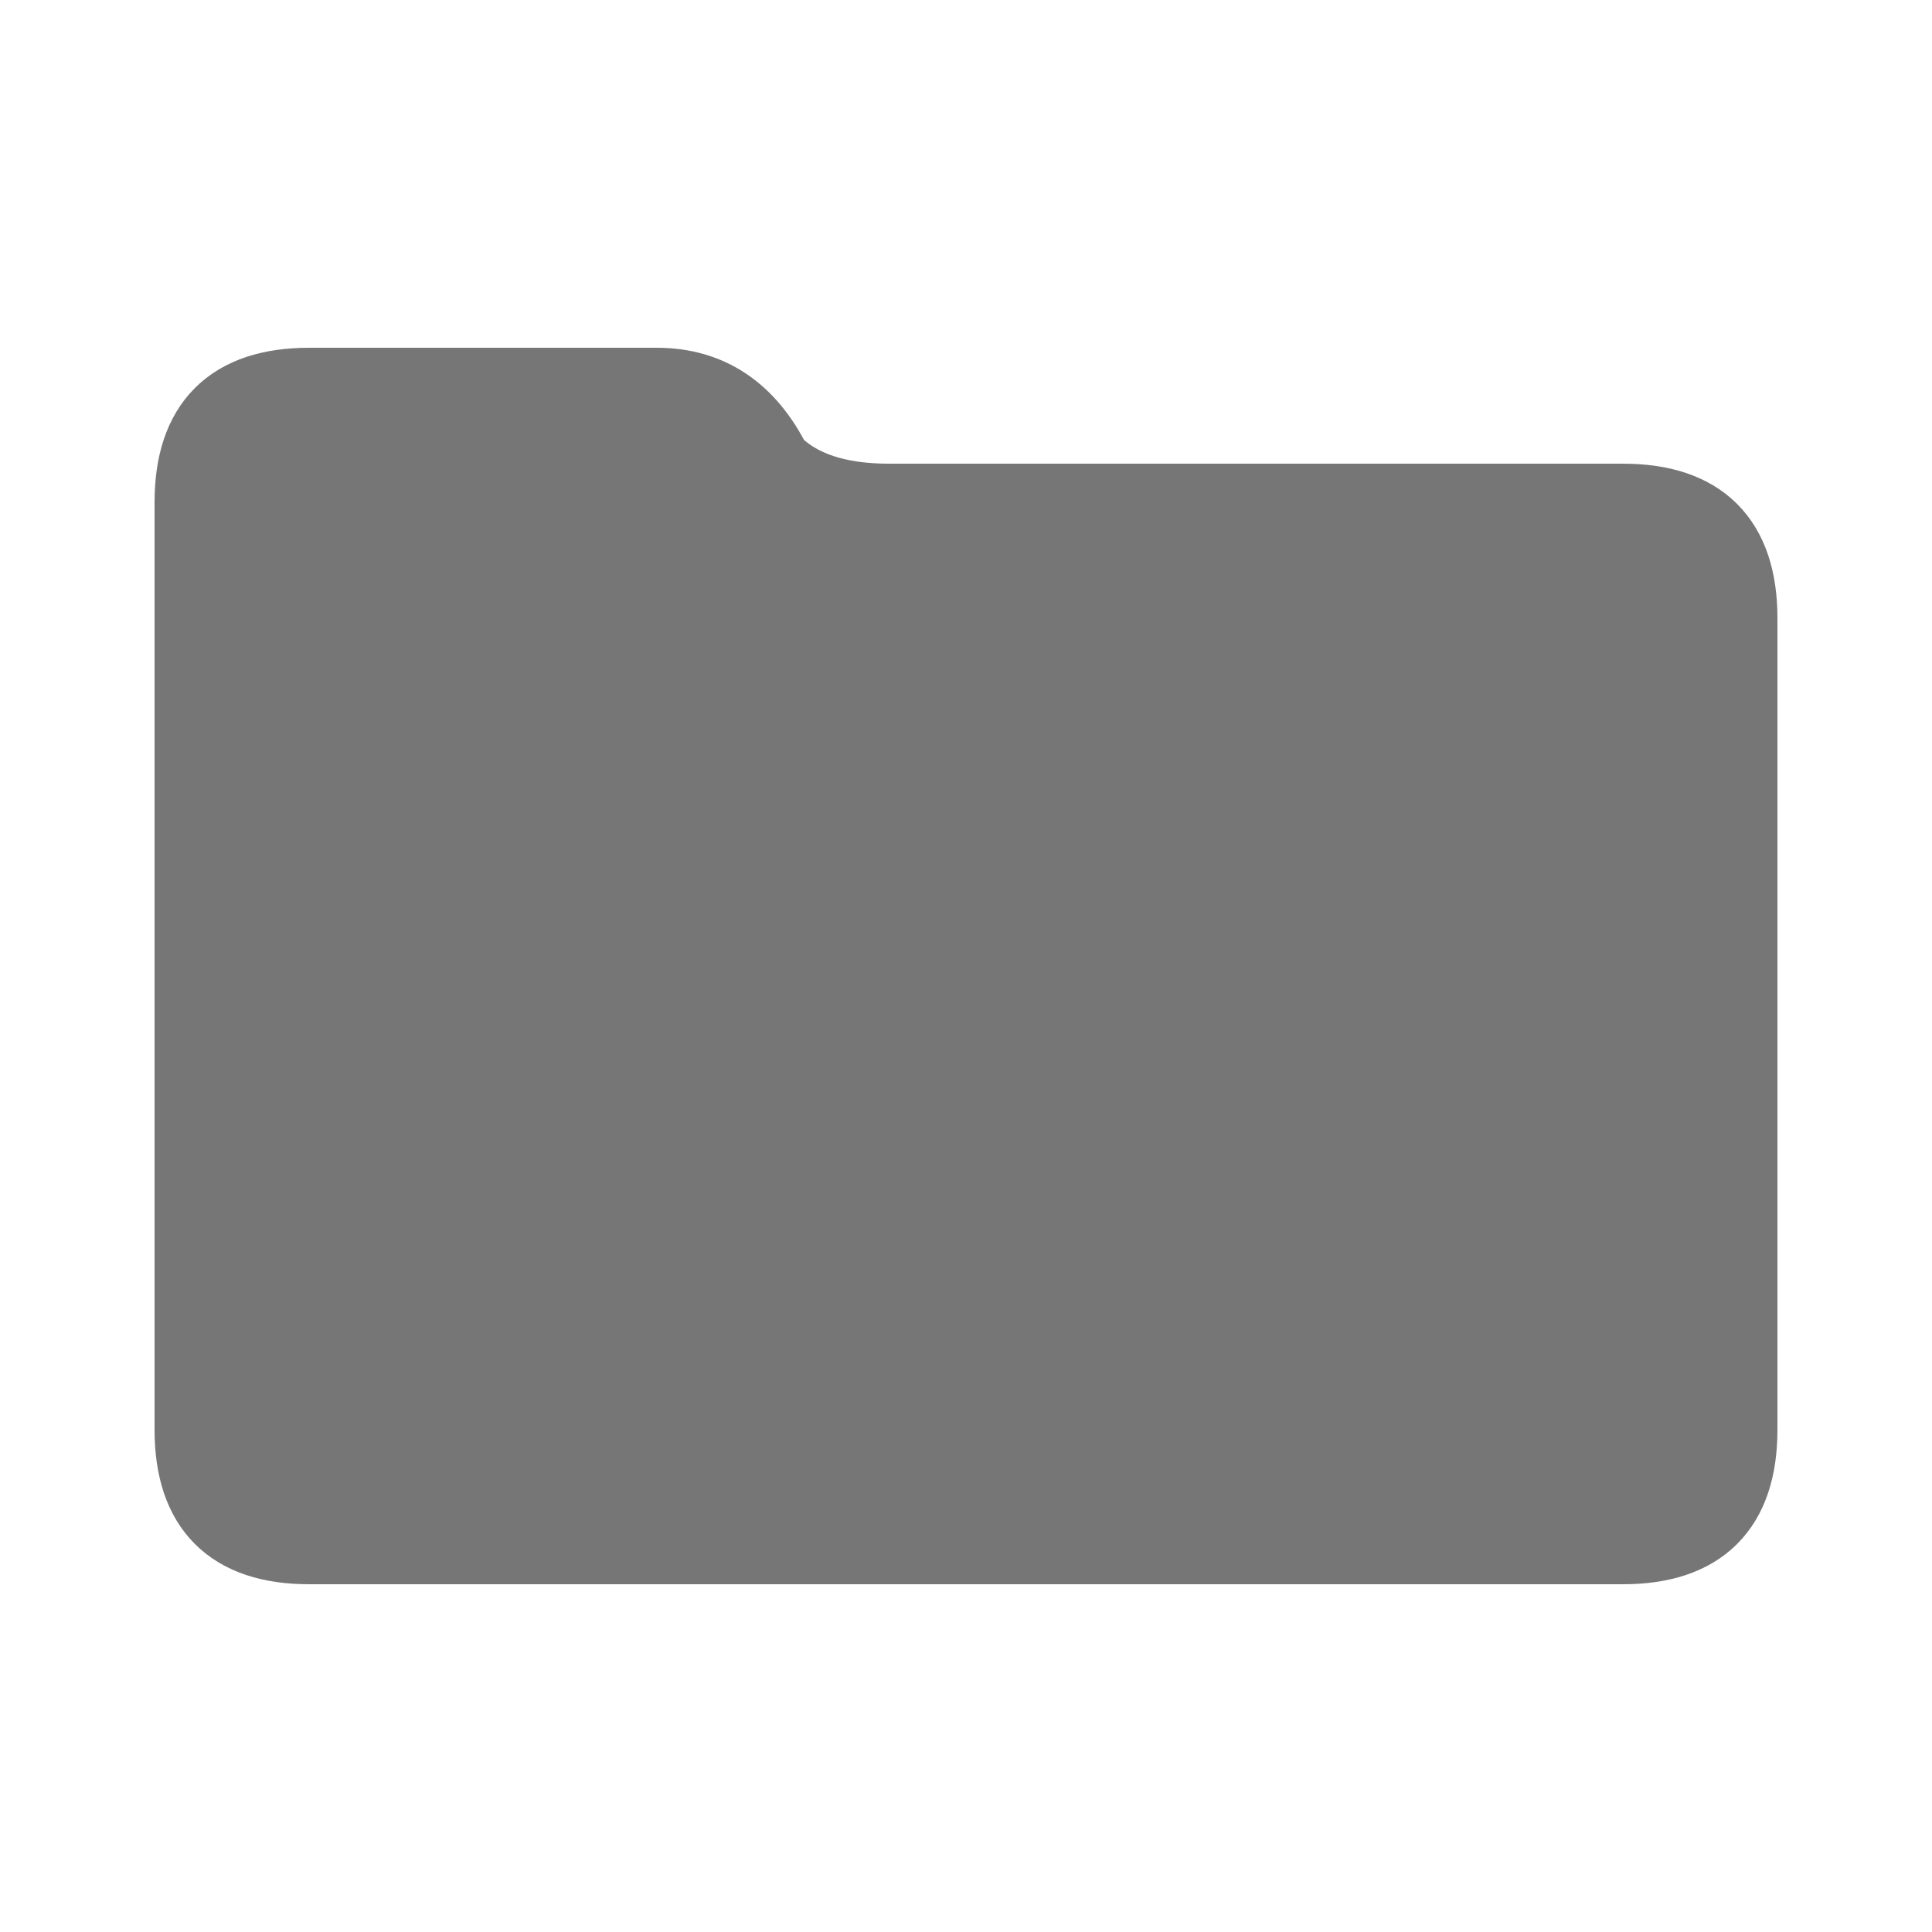
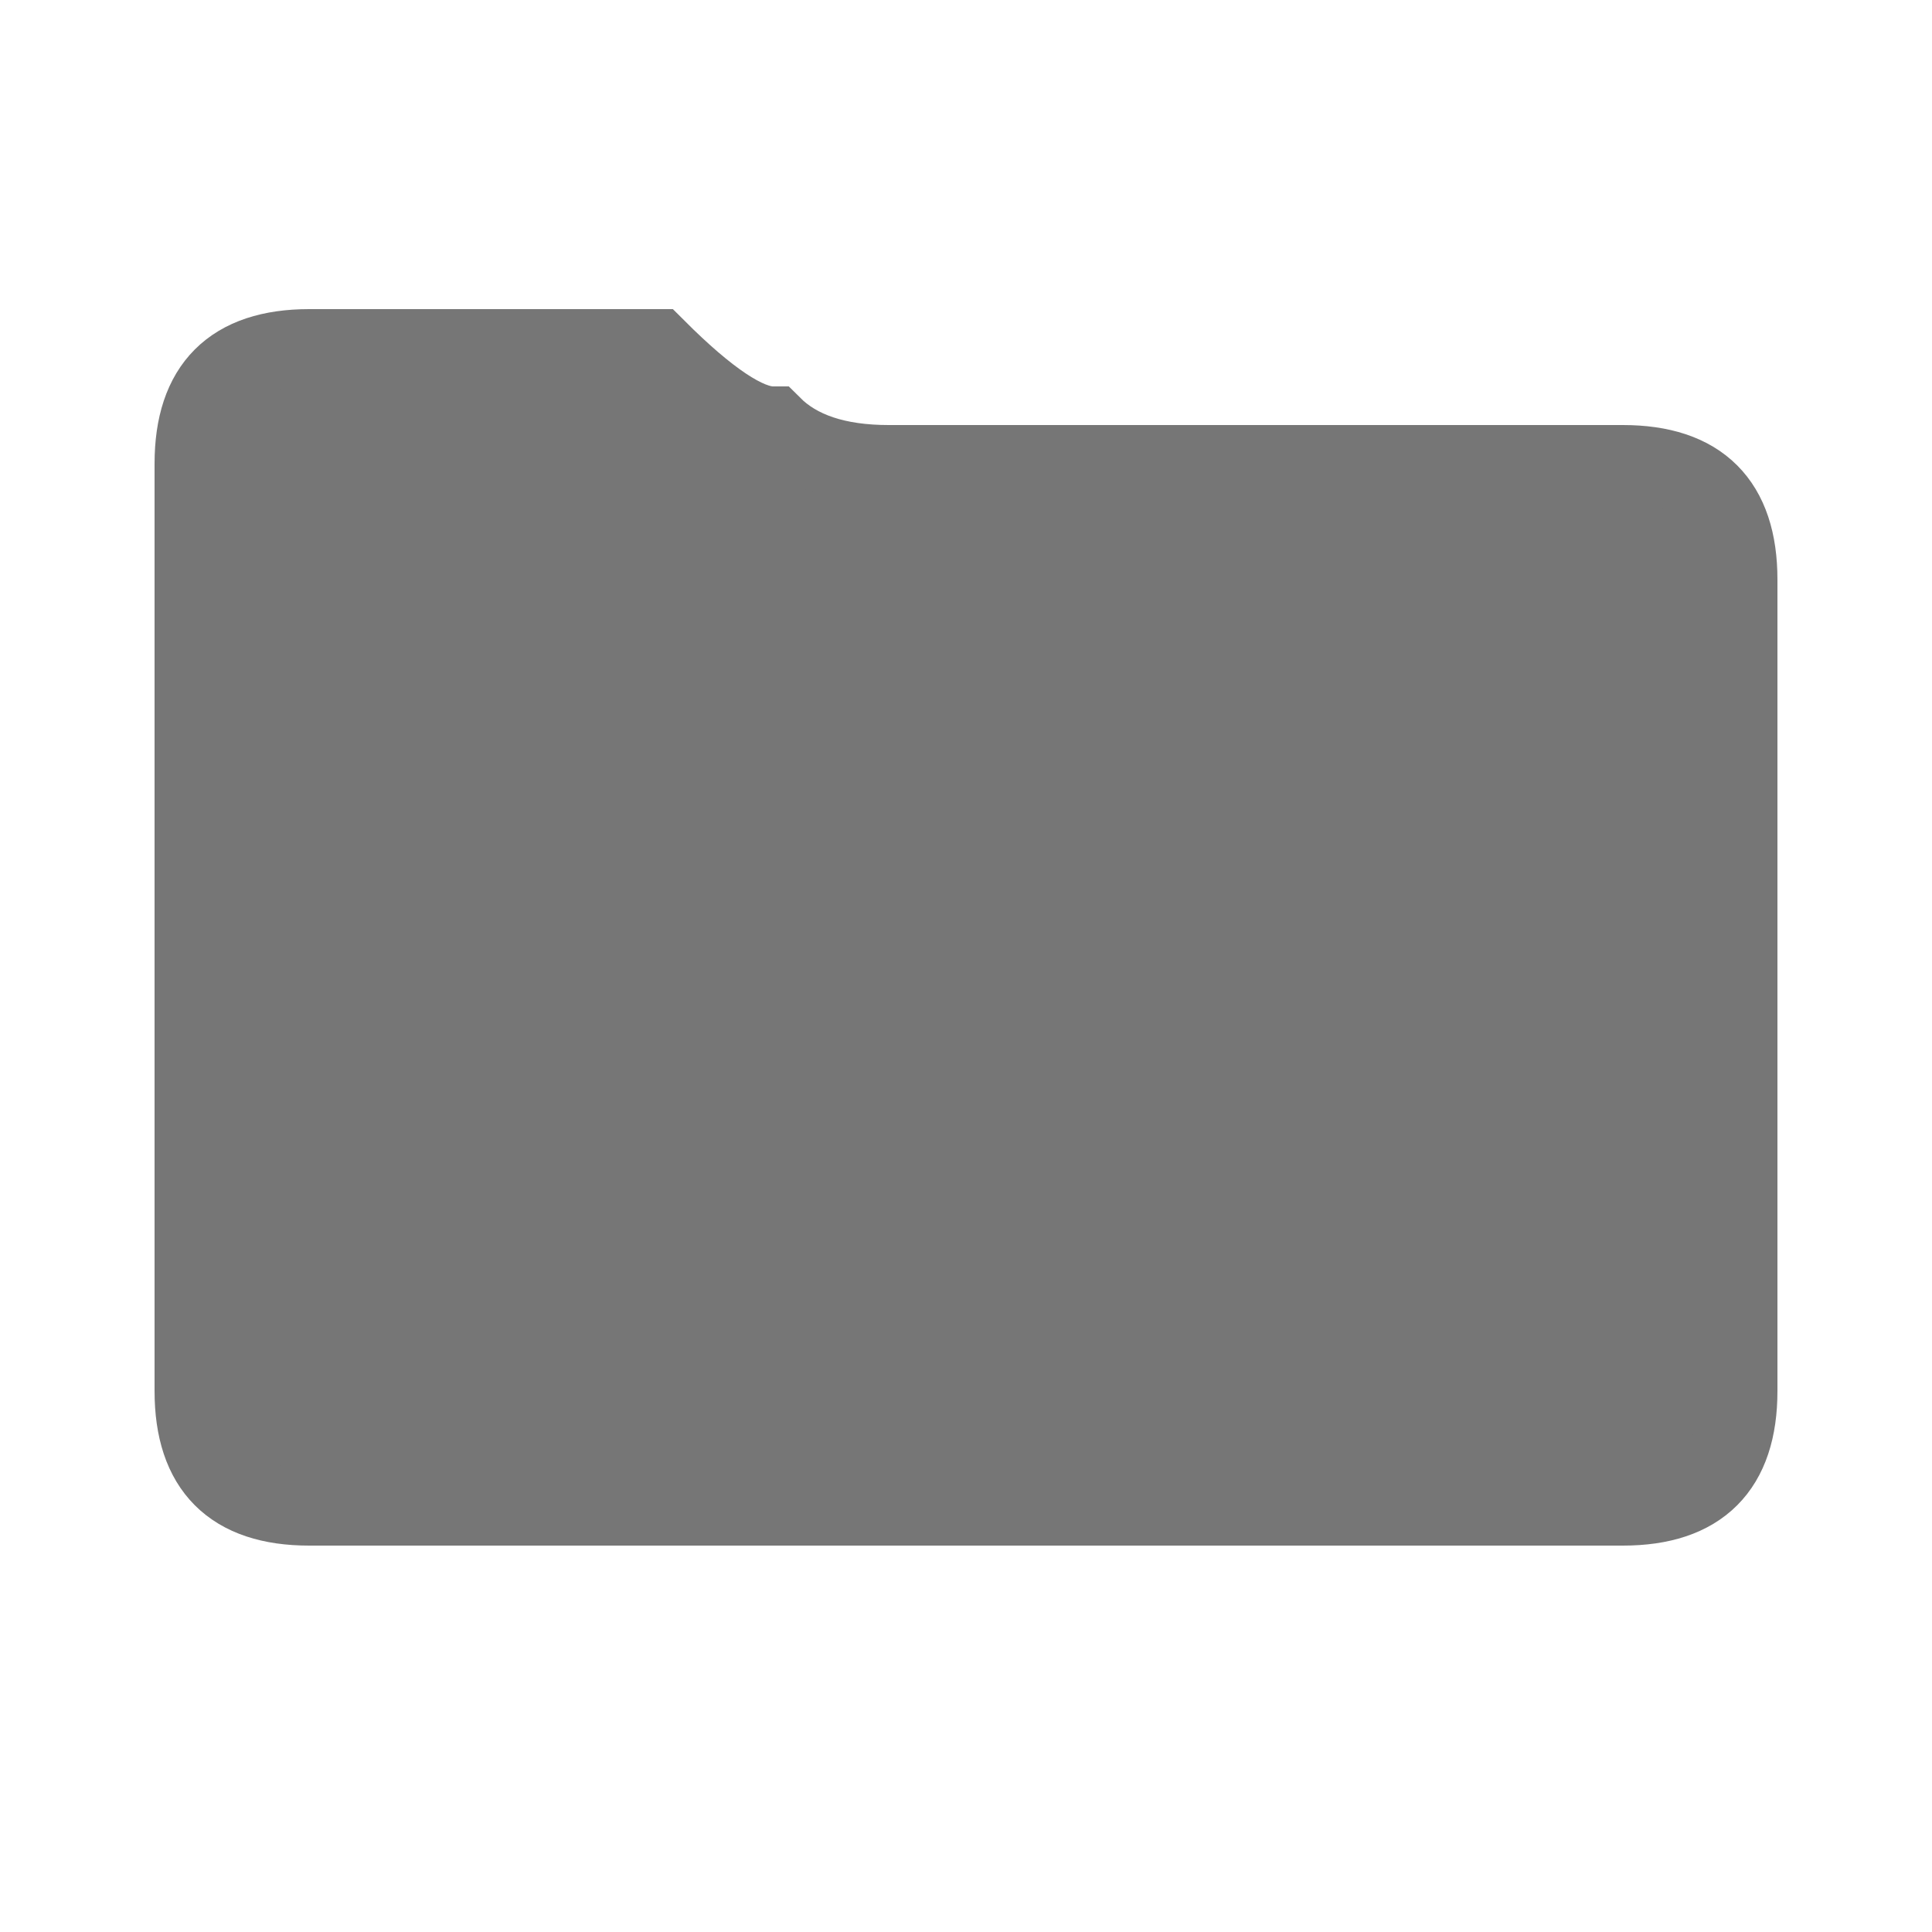
<svg xmlns="http://www.w3.org/2000/svg" viewBox="0 0 50 50" width="50" height="50" version="1.1">
  <g stroke-width="2" stroke="#767676" fill="#767676">
-     <path d="M 5 13 L 5 37 Q 5 40 8 40 L 42 40 Q 45 40 45 37 L 45 16 Q 45 13 42 13 L 23 13 Q 21 13 20 12 Q 19 10 17 10 L 8 10 Q 5 10 5 13 Z" />
+     <path d="M 5 12 L 5 36 Q 5 39 8 39 L 42 39 Q 45 39 45 36 L 45 15 Q 45 12 42 12 L 23 12 Q 21 12 20 11 Q 19 11 17 9 L 8 9 Q 5 9 5 12 Z" />
  </g>
</svg>
